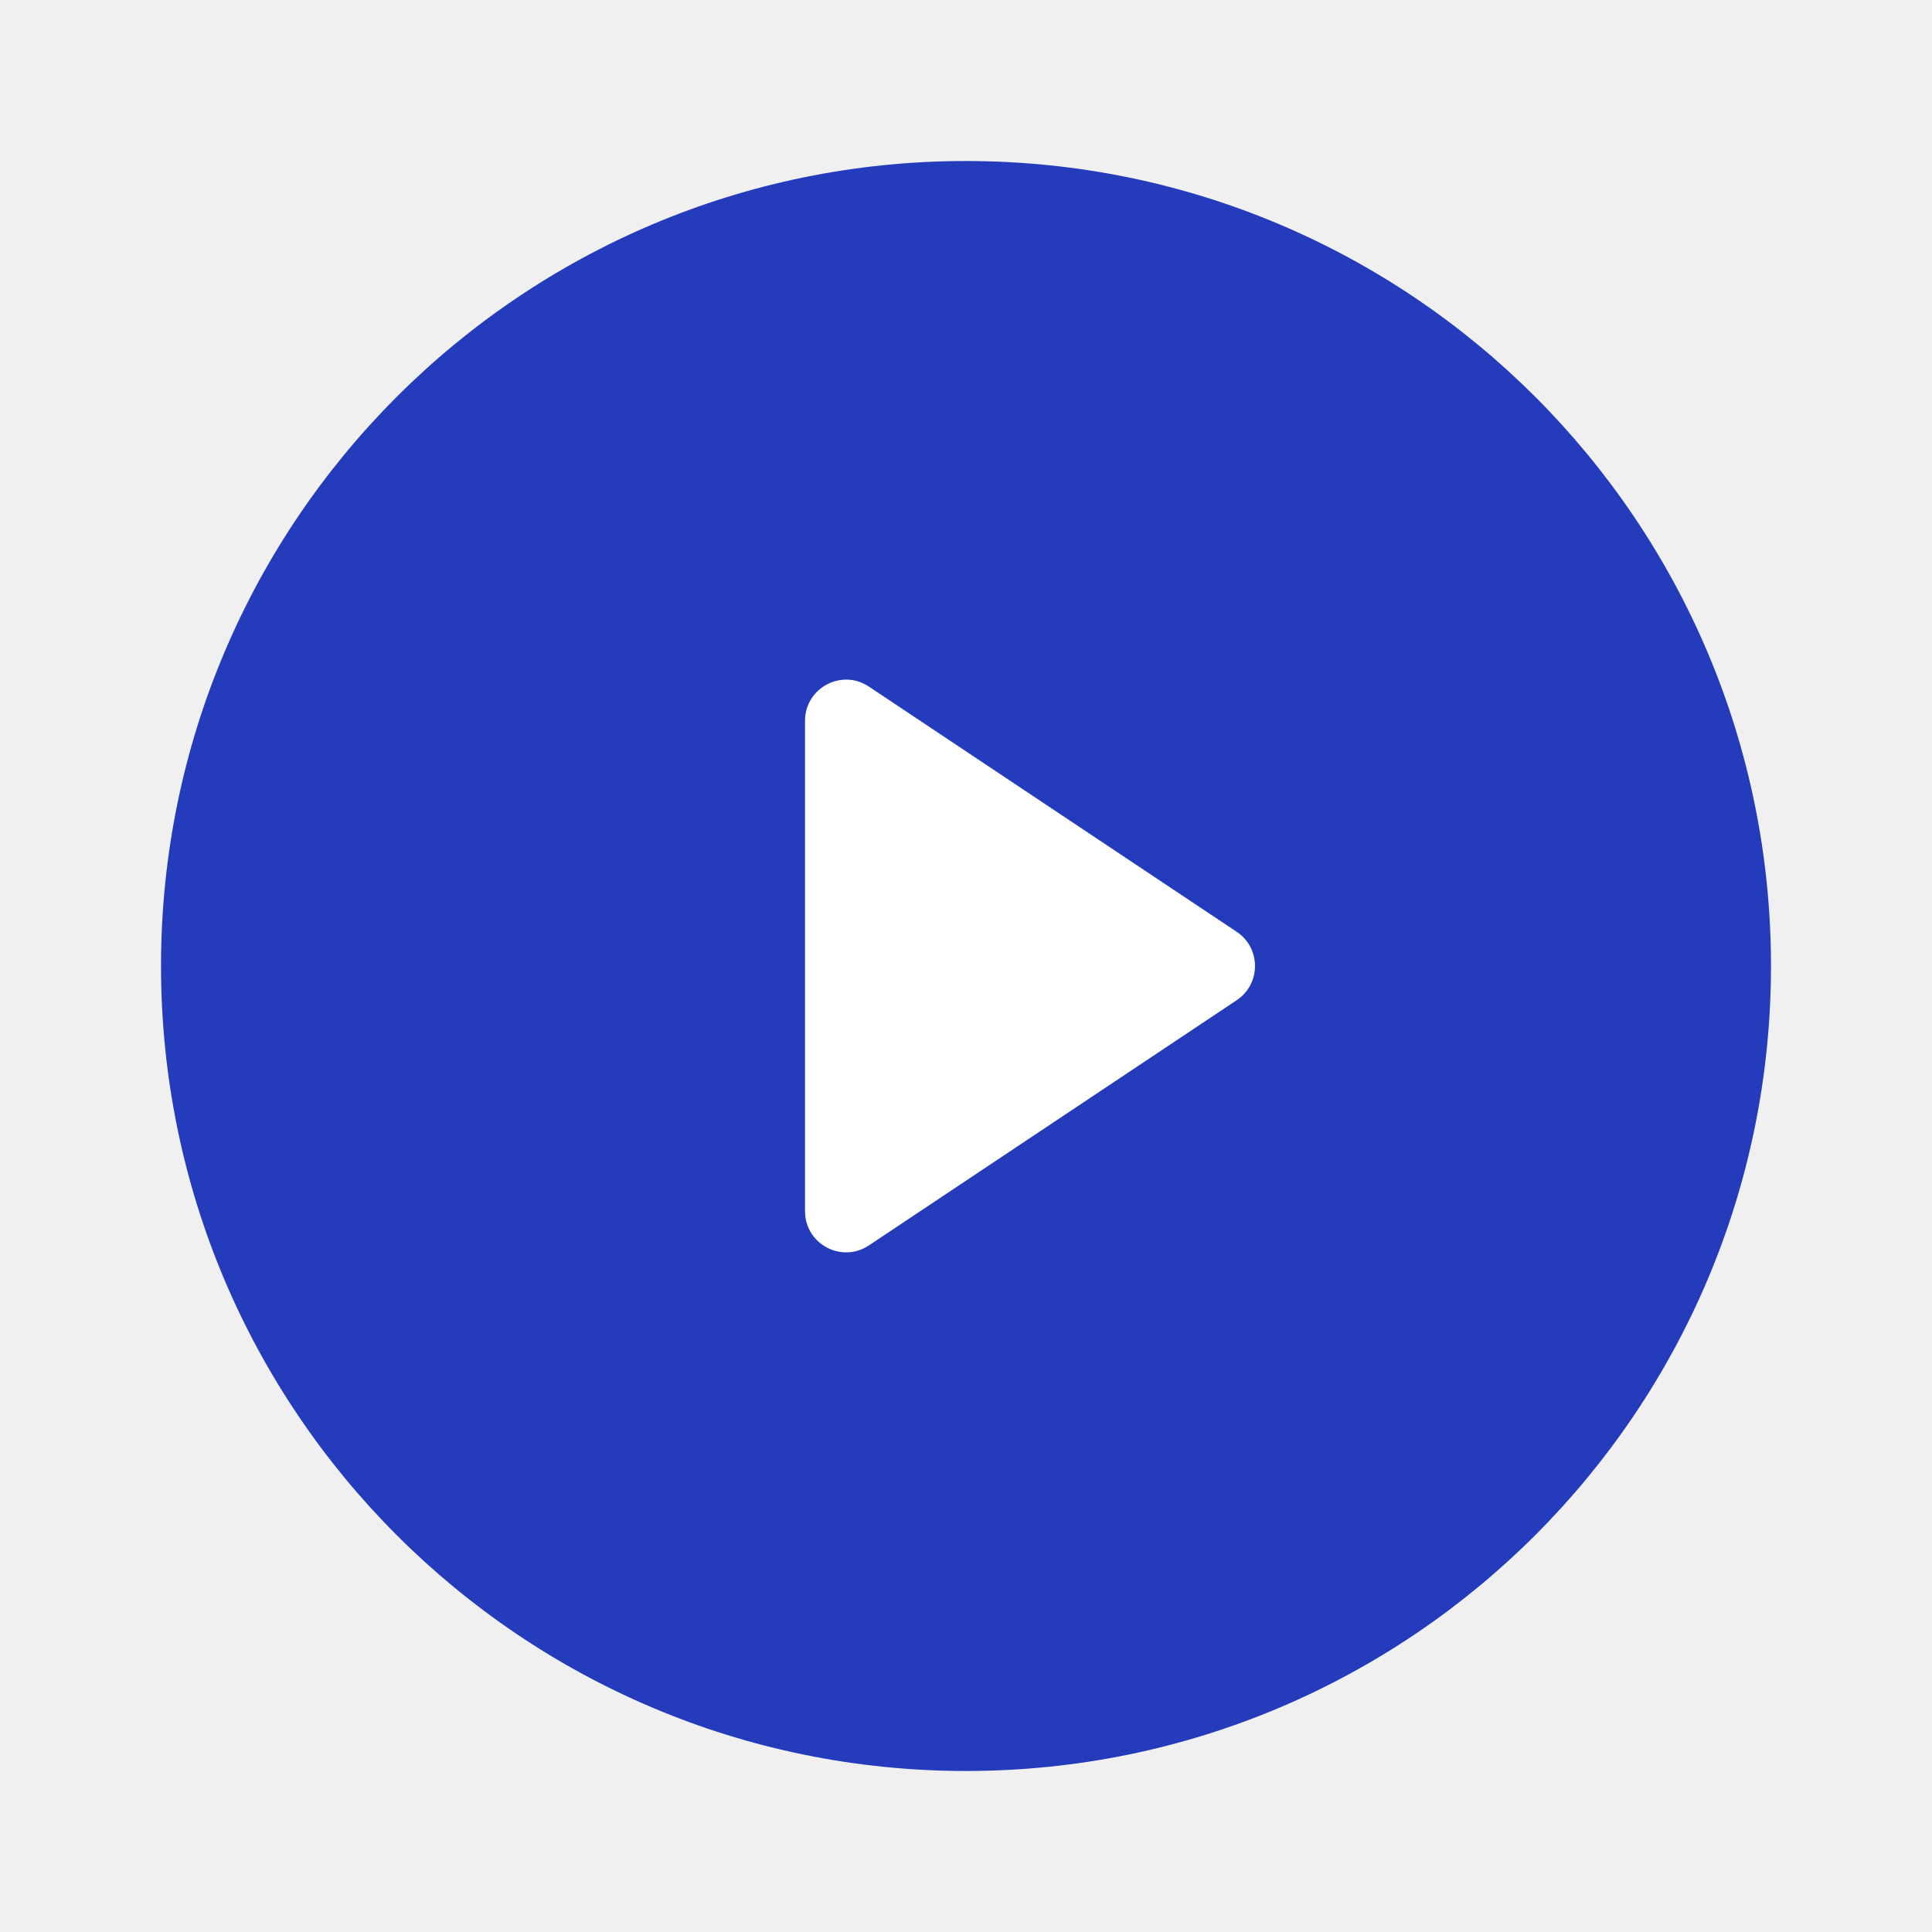
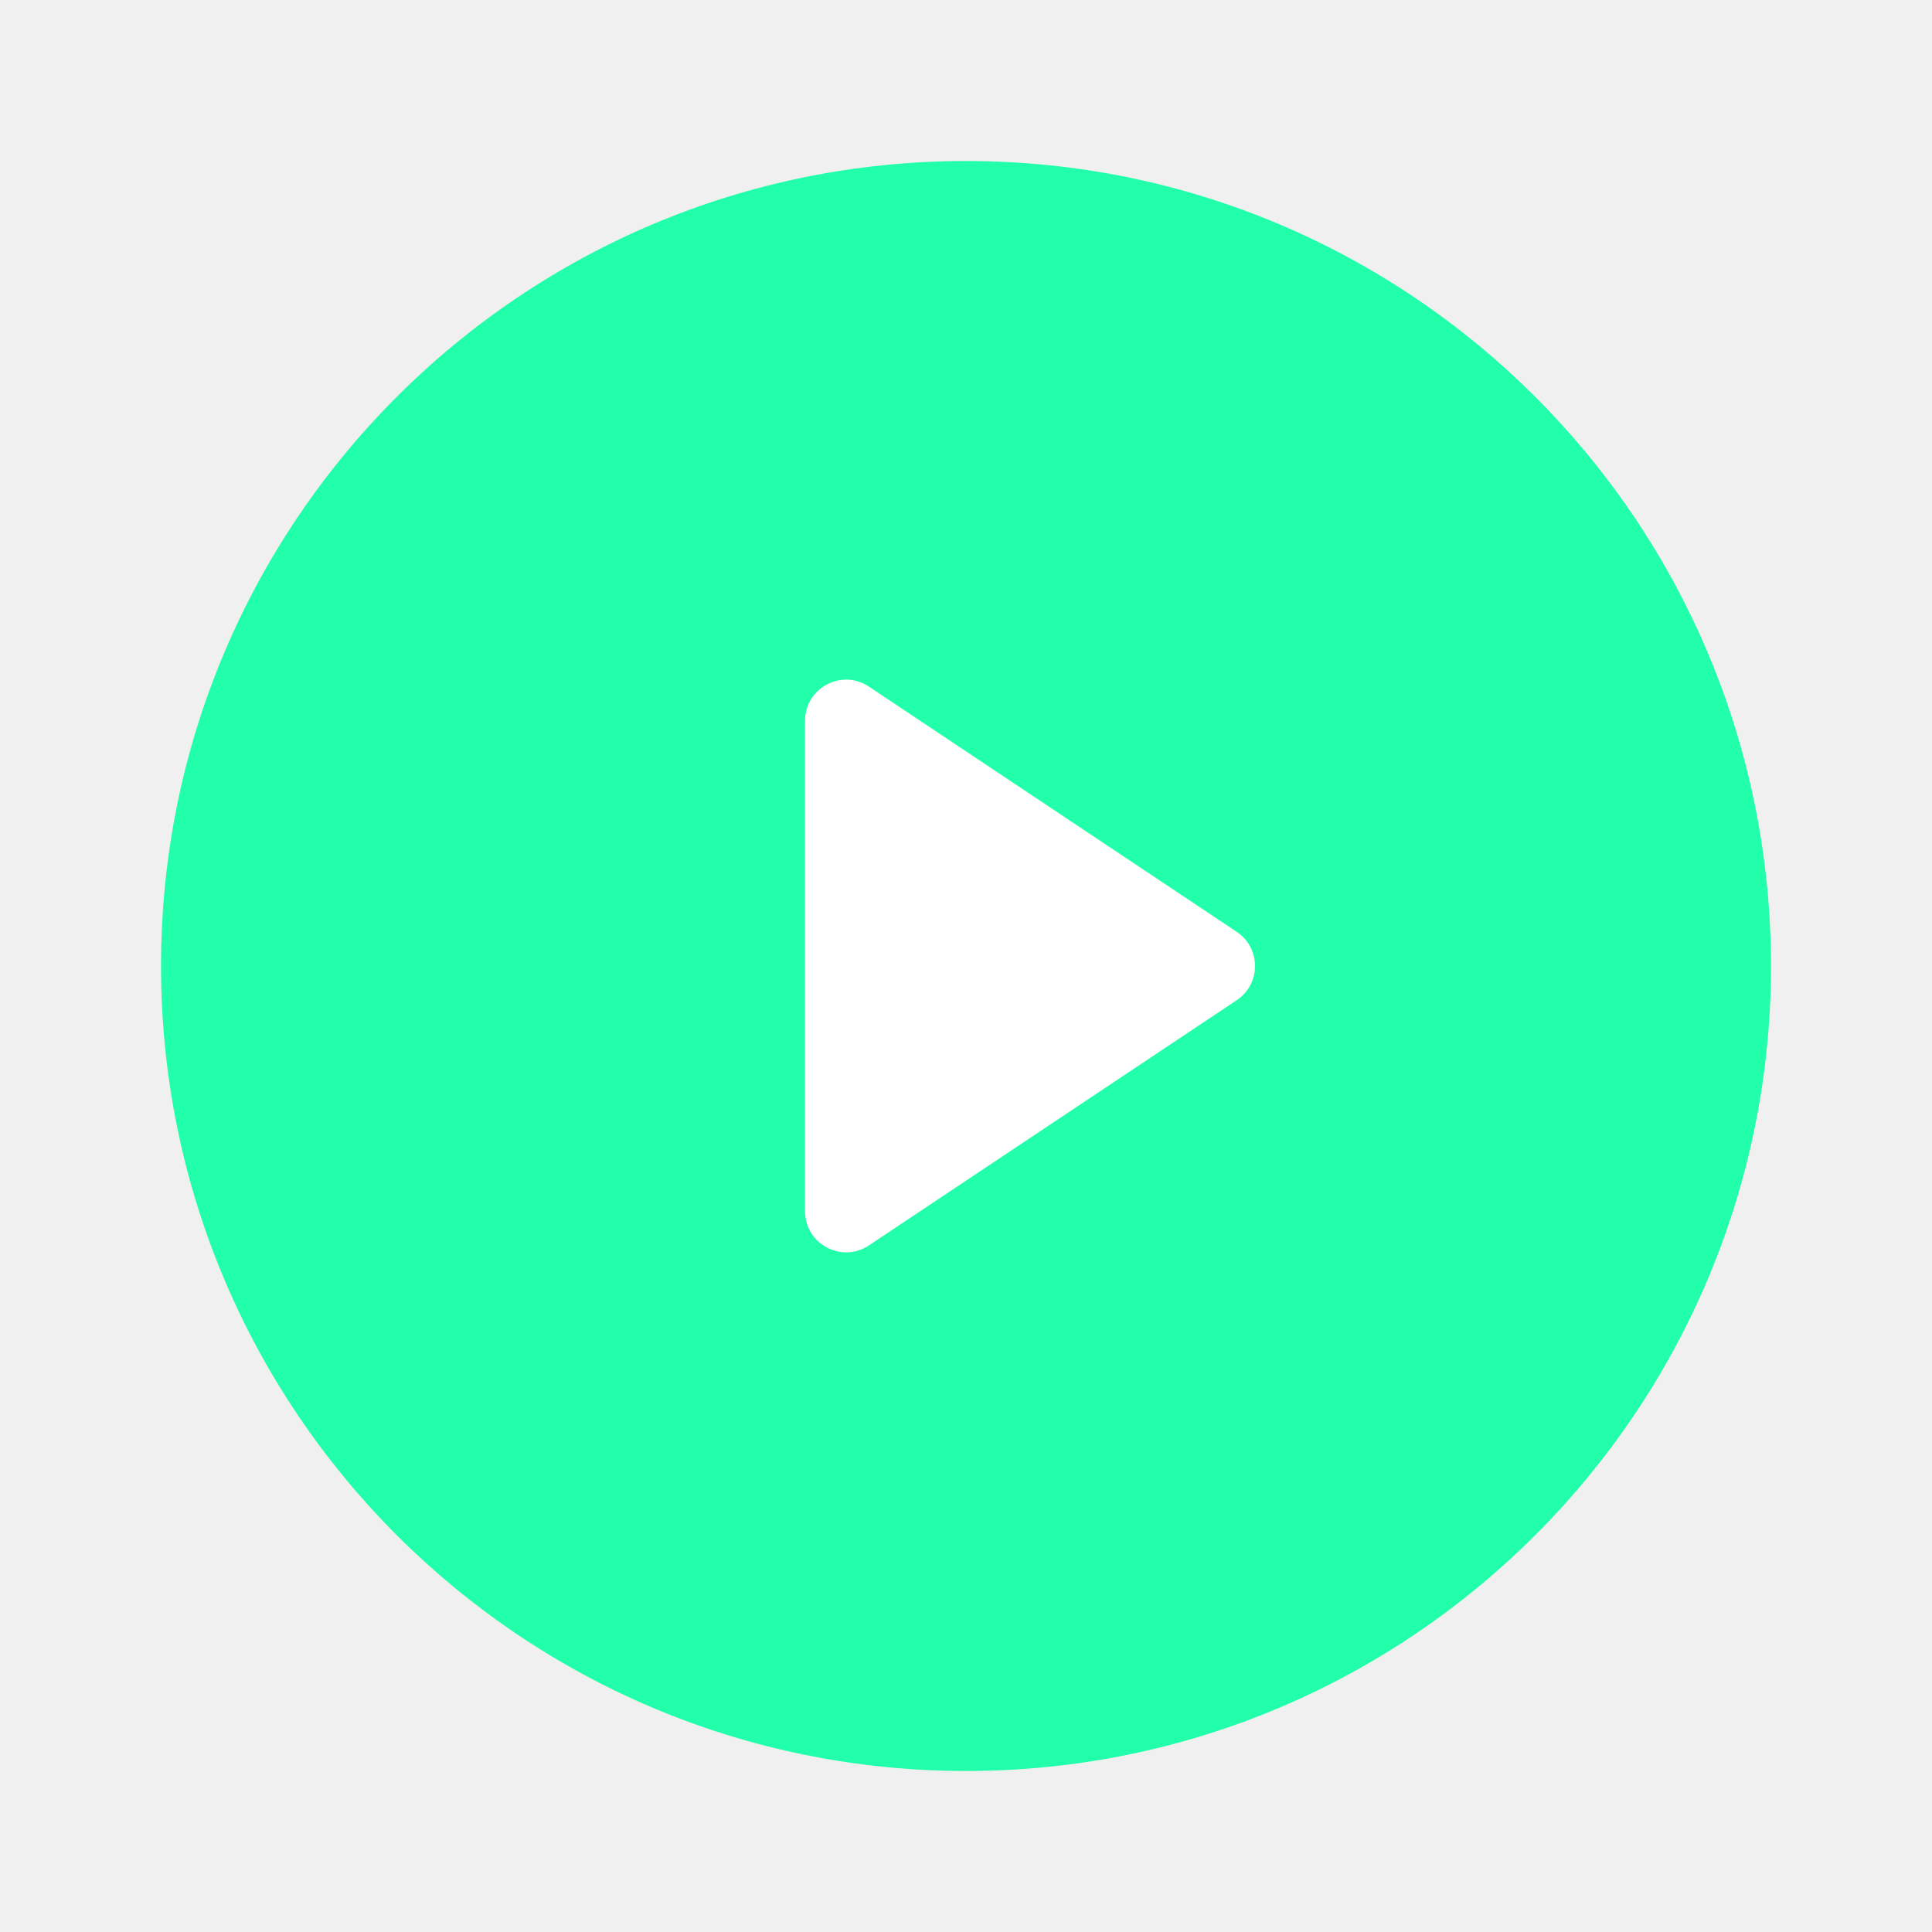
<svg xmlns="http://www.w3.org/2000/svg" width="47" height="47" viewBox="0 0 47 47" fill="none">
-   <path d="M23.5 43.083C34.315 43.083 43.083 34.316 43.083 23.5C43.083 12.684 34.315 3.917 23.5 3.917C12.684 3.917 3.917 12.684 3.917 23.5C3.917 34.316 12.684 43.083 23.5 43.083Z" fill="#243CBB" />
+   <path d="M23.5 43.083C34.315 43.083 43.083 34.316 43.083 23.5C43.083 12.684 34.315 3.917 23.5 3.917C12.684 3.917 3.917 12.684 3.917 23.5C3.917 34.316 12.684 43.083 23.5 43.083Z" fill="#22FFAA" />
  <path d="M19.584 17.535C19.584 16.736 20.474 16.26 21.138 16.703L30.085 22.668C30.679 23.064 30.679 23.936 30.085 24.332L21.138 30.297C20.474 30.74 19.584 30.264 19.584 29.465V17.535Z" fill="white" />
</svg>
